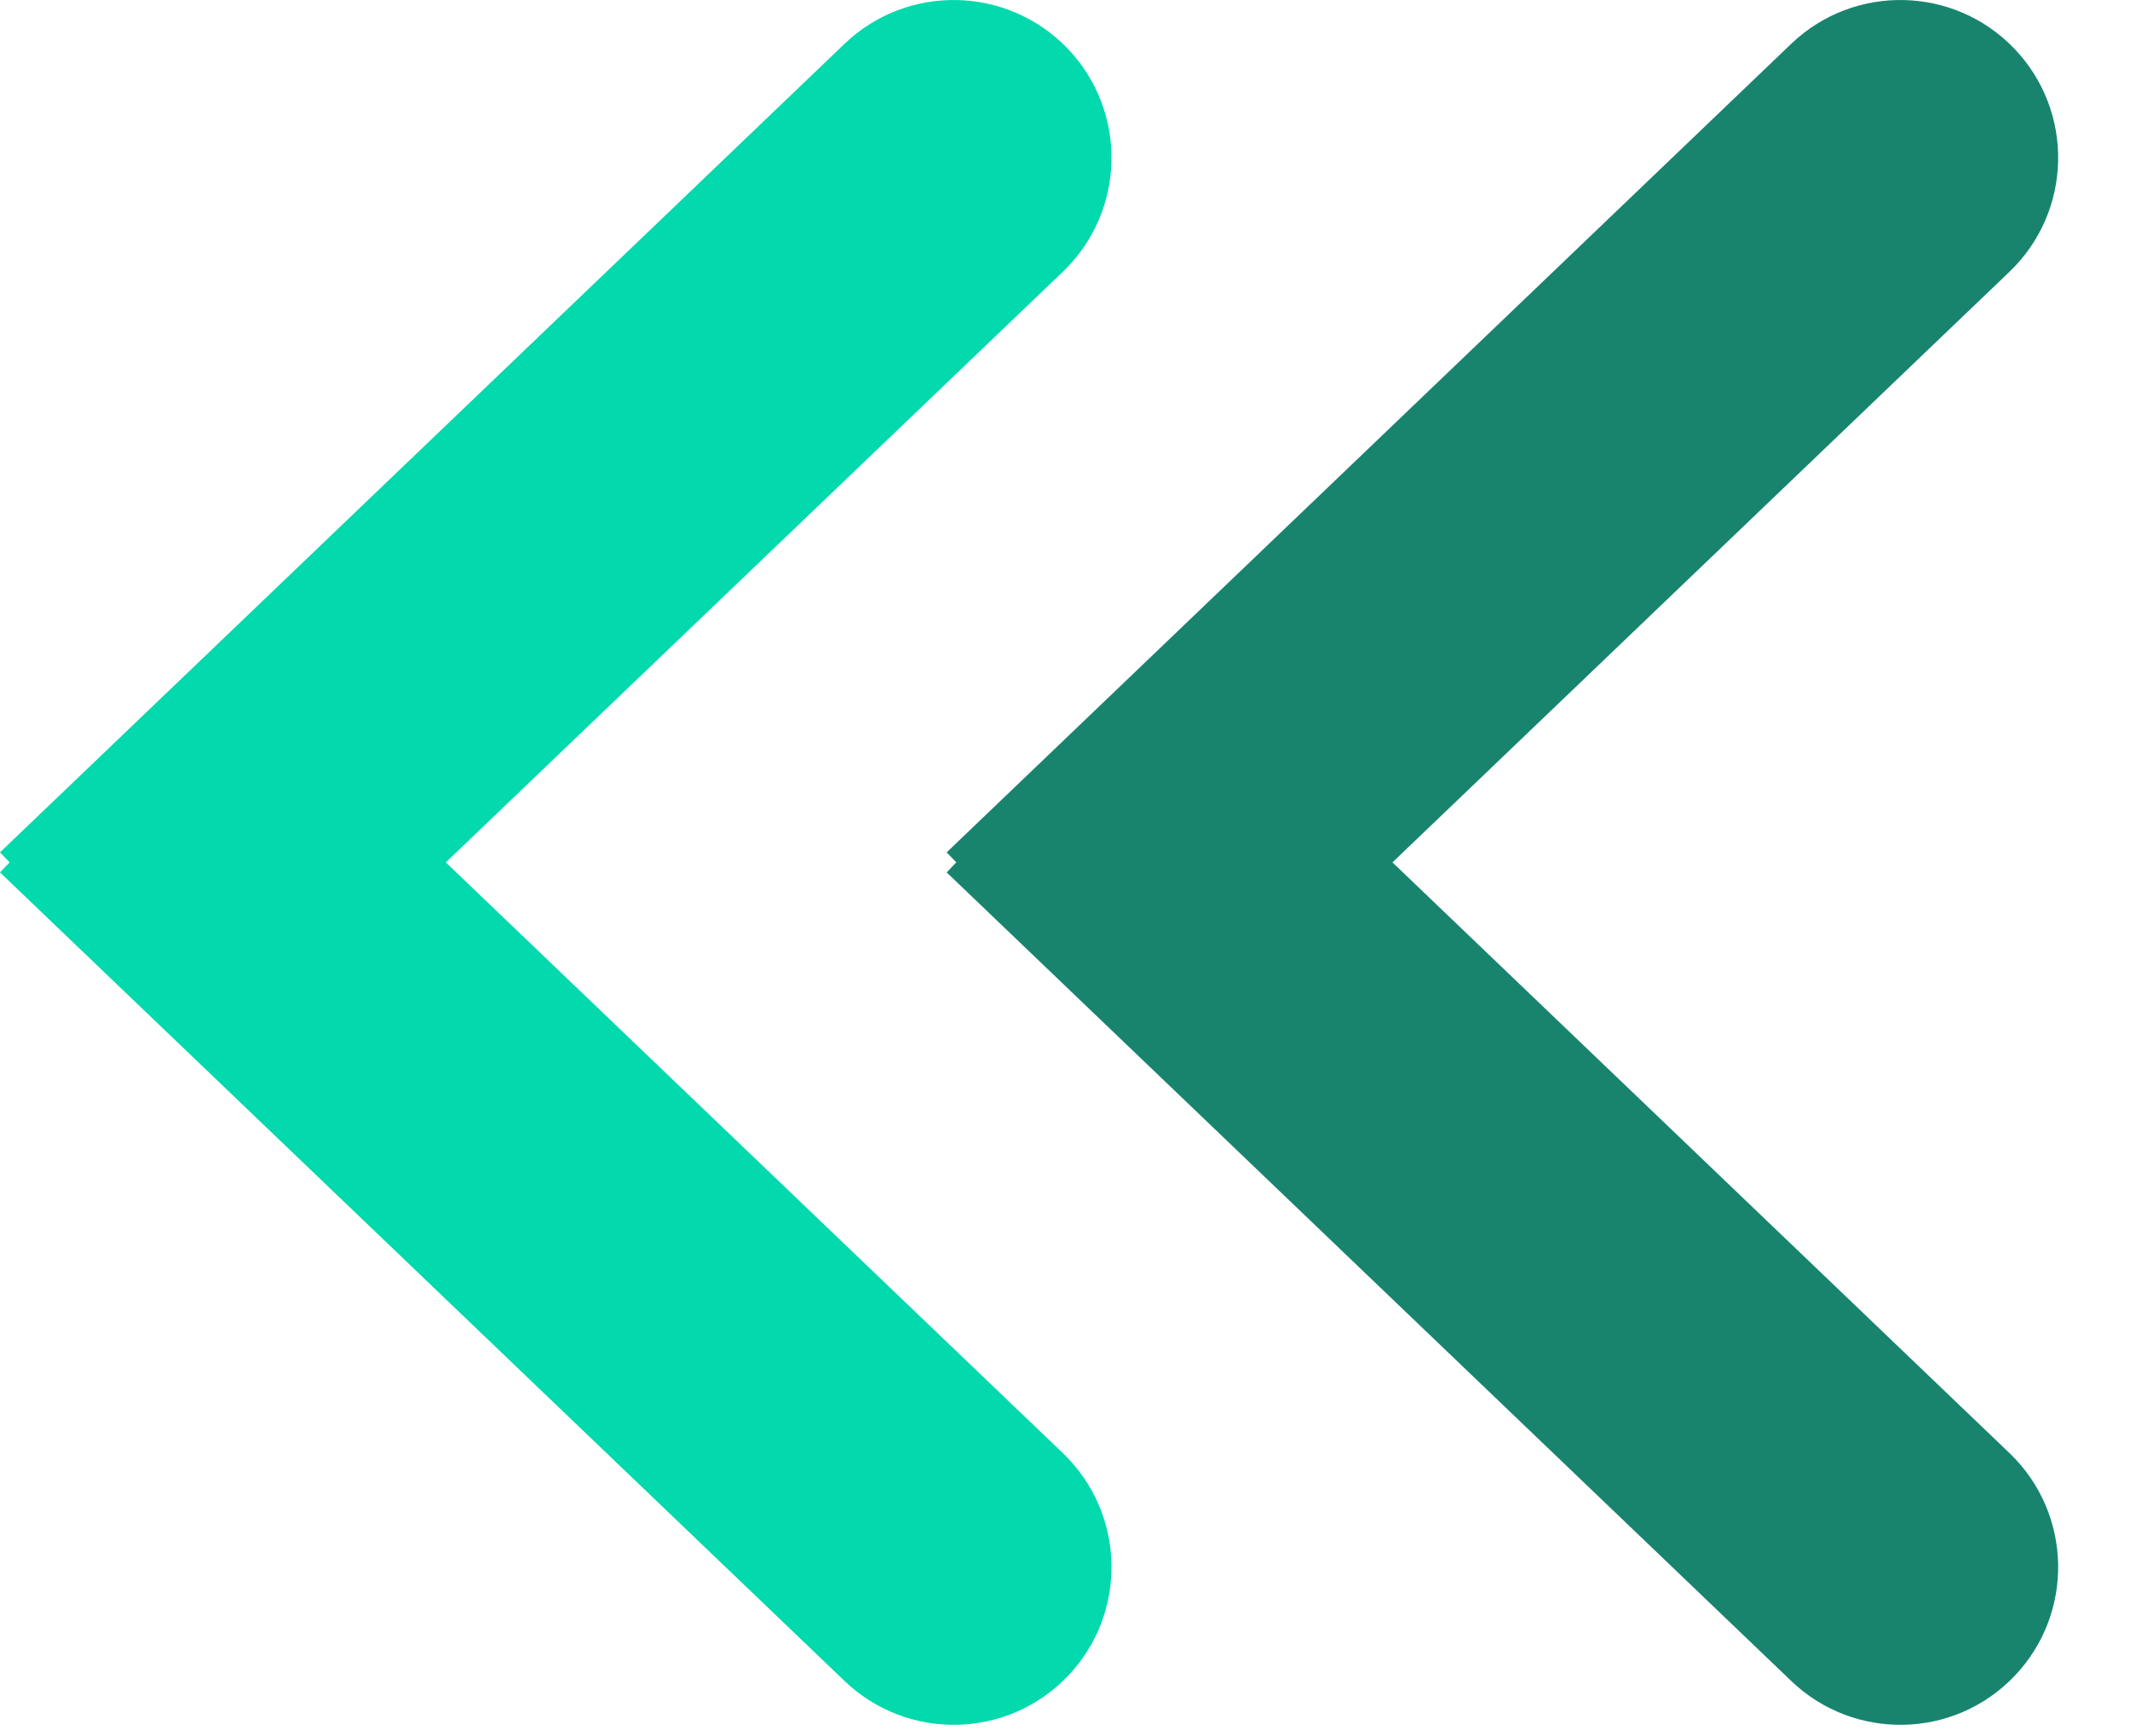
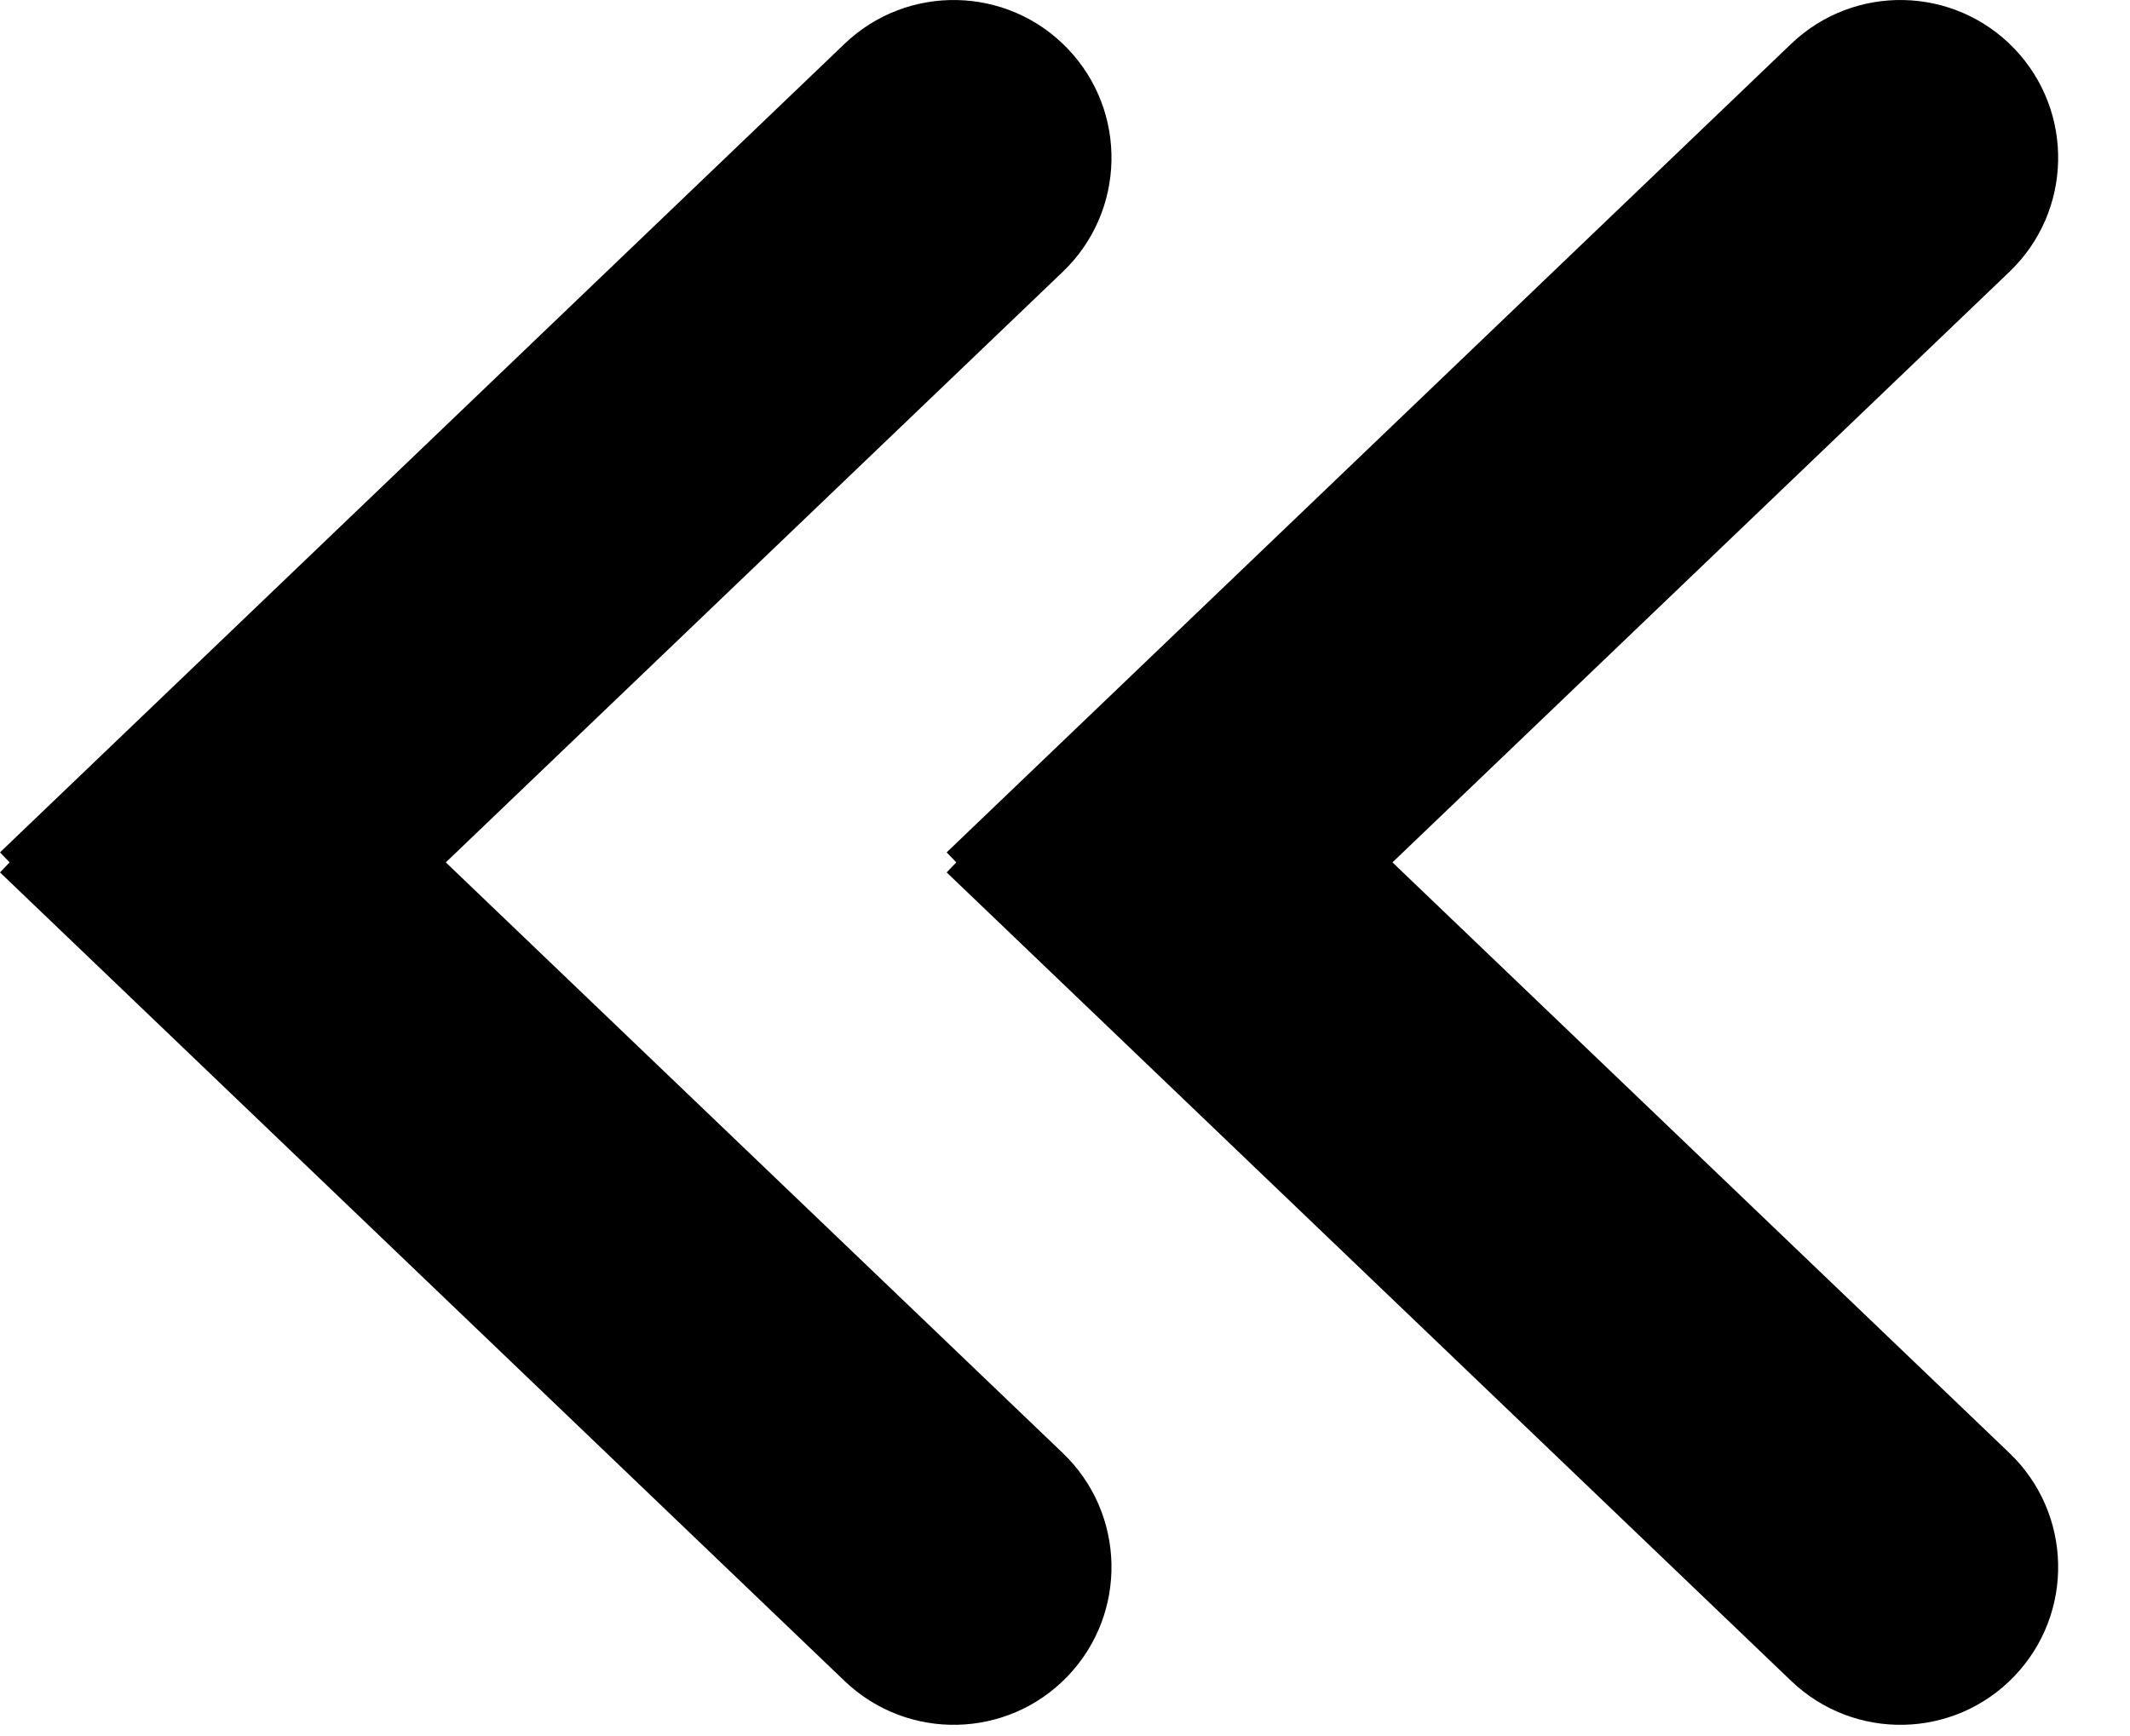
<svg xmlns="http://www.w3.org/2000/svg" width="27" height="22" viewBox="0 0 27 22" fill="none">
-   <path fill-rule="evenodd" clip-rule="evenodd" d="M13.534 0.617C14.298 1.415 14.27 2.681 13.473 3.445L5.651 10.934L13.473 18.424C14.27 19.188 14.298 20.454 13.534 21.252C12.77 22.05 11.504 22.077 10.706 21.313L4.33525e-06 11.061L0.122 10.934L0 10.807L10.706 0.555C11.504 -0.208 12.77 -0.181 13.534 0.617Z" fill="#02D9AD" />
-   <path fill-rule="evenodd" clip-rule="evenodd" d="M25.534 0.617C26.298 1.415 26.27 2.681 25.473 3.445L17.651 10.934L25.473 18.424C26.27 19.188 26.298 20.454 25.534 21.252C24.77 22.05 23.504 22.077 22.706 21.313L12 11.061L12.122 10.934L12 10.807L22.706 0.555C23.504 -0.208 24.77 -0.181 25.534 0.617Z" fill="#18846E" />
+   <path fill-rule="evenodd" clip-rule="evenodd" d="M13.534 0.617C14.298 1.415 14.27 2.681 13.473 3.445L5.651 10.934L13.473 18.424C14.27 19.188 14.298 20.454 13.534 21.252C12.77 22.05 11.504 22.077 10.706 21.313L4.33525e-06 11.061L0.122 10.934L0 10.807L10.706 0.555C11.504 -0.208 12.77 -0.181 13.534 0.617Z" fill="#000" />
+   <path fill-rule="evenodd" clip-rule="evenodd" d="M25.534 0.617C26.298 1.415 26.27 2.681 25.473 3.445L17.651 10.934L25.473 18.424C26.27 19.188 26.298 20.454 25.534 21.252C24.77 22.05 23.504 22.077 22.706 21.313L12 11.061L12.122 10.934L12 10.807L22.706 0.555C23.504 -0.208 24.77 -0.181 25.534 0.617Z" fill="#000" />
</svg>
